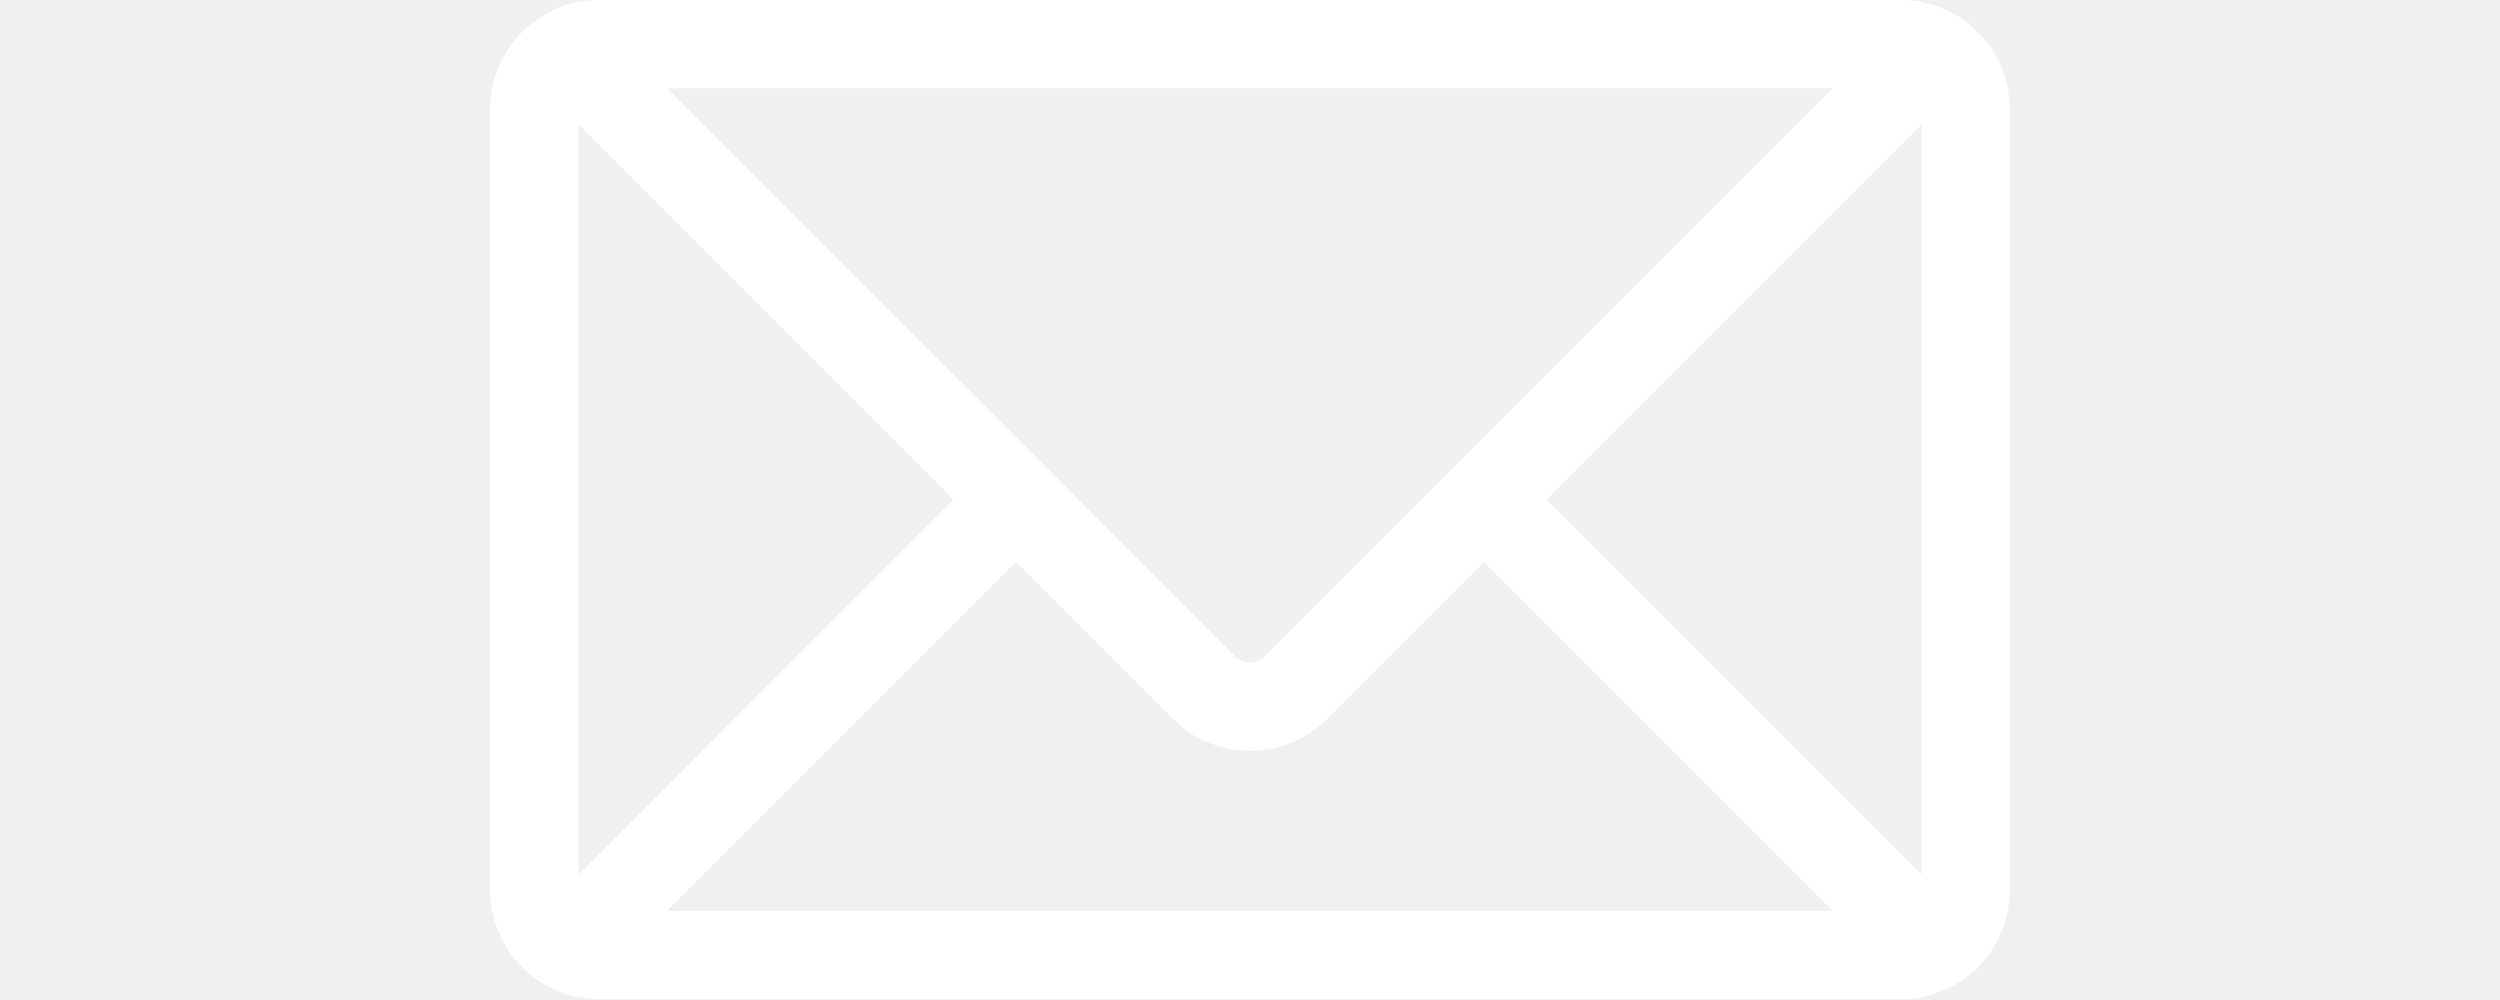
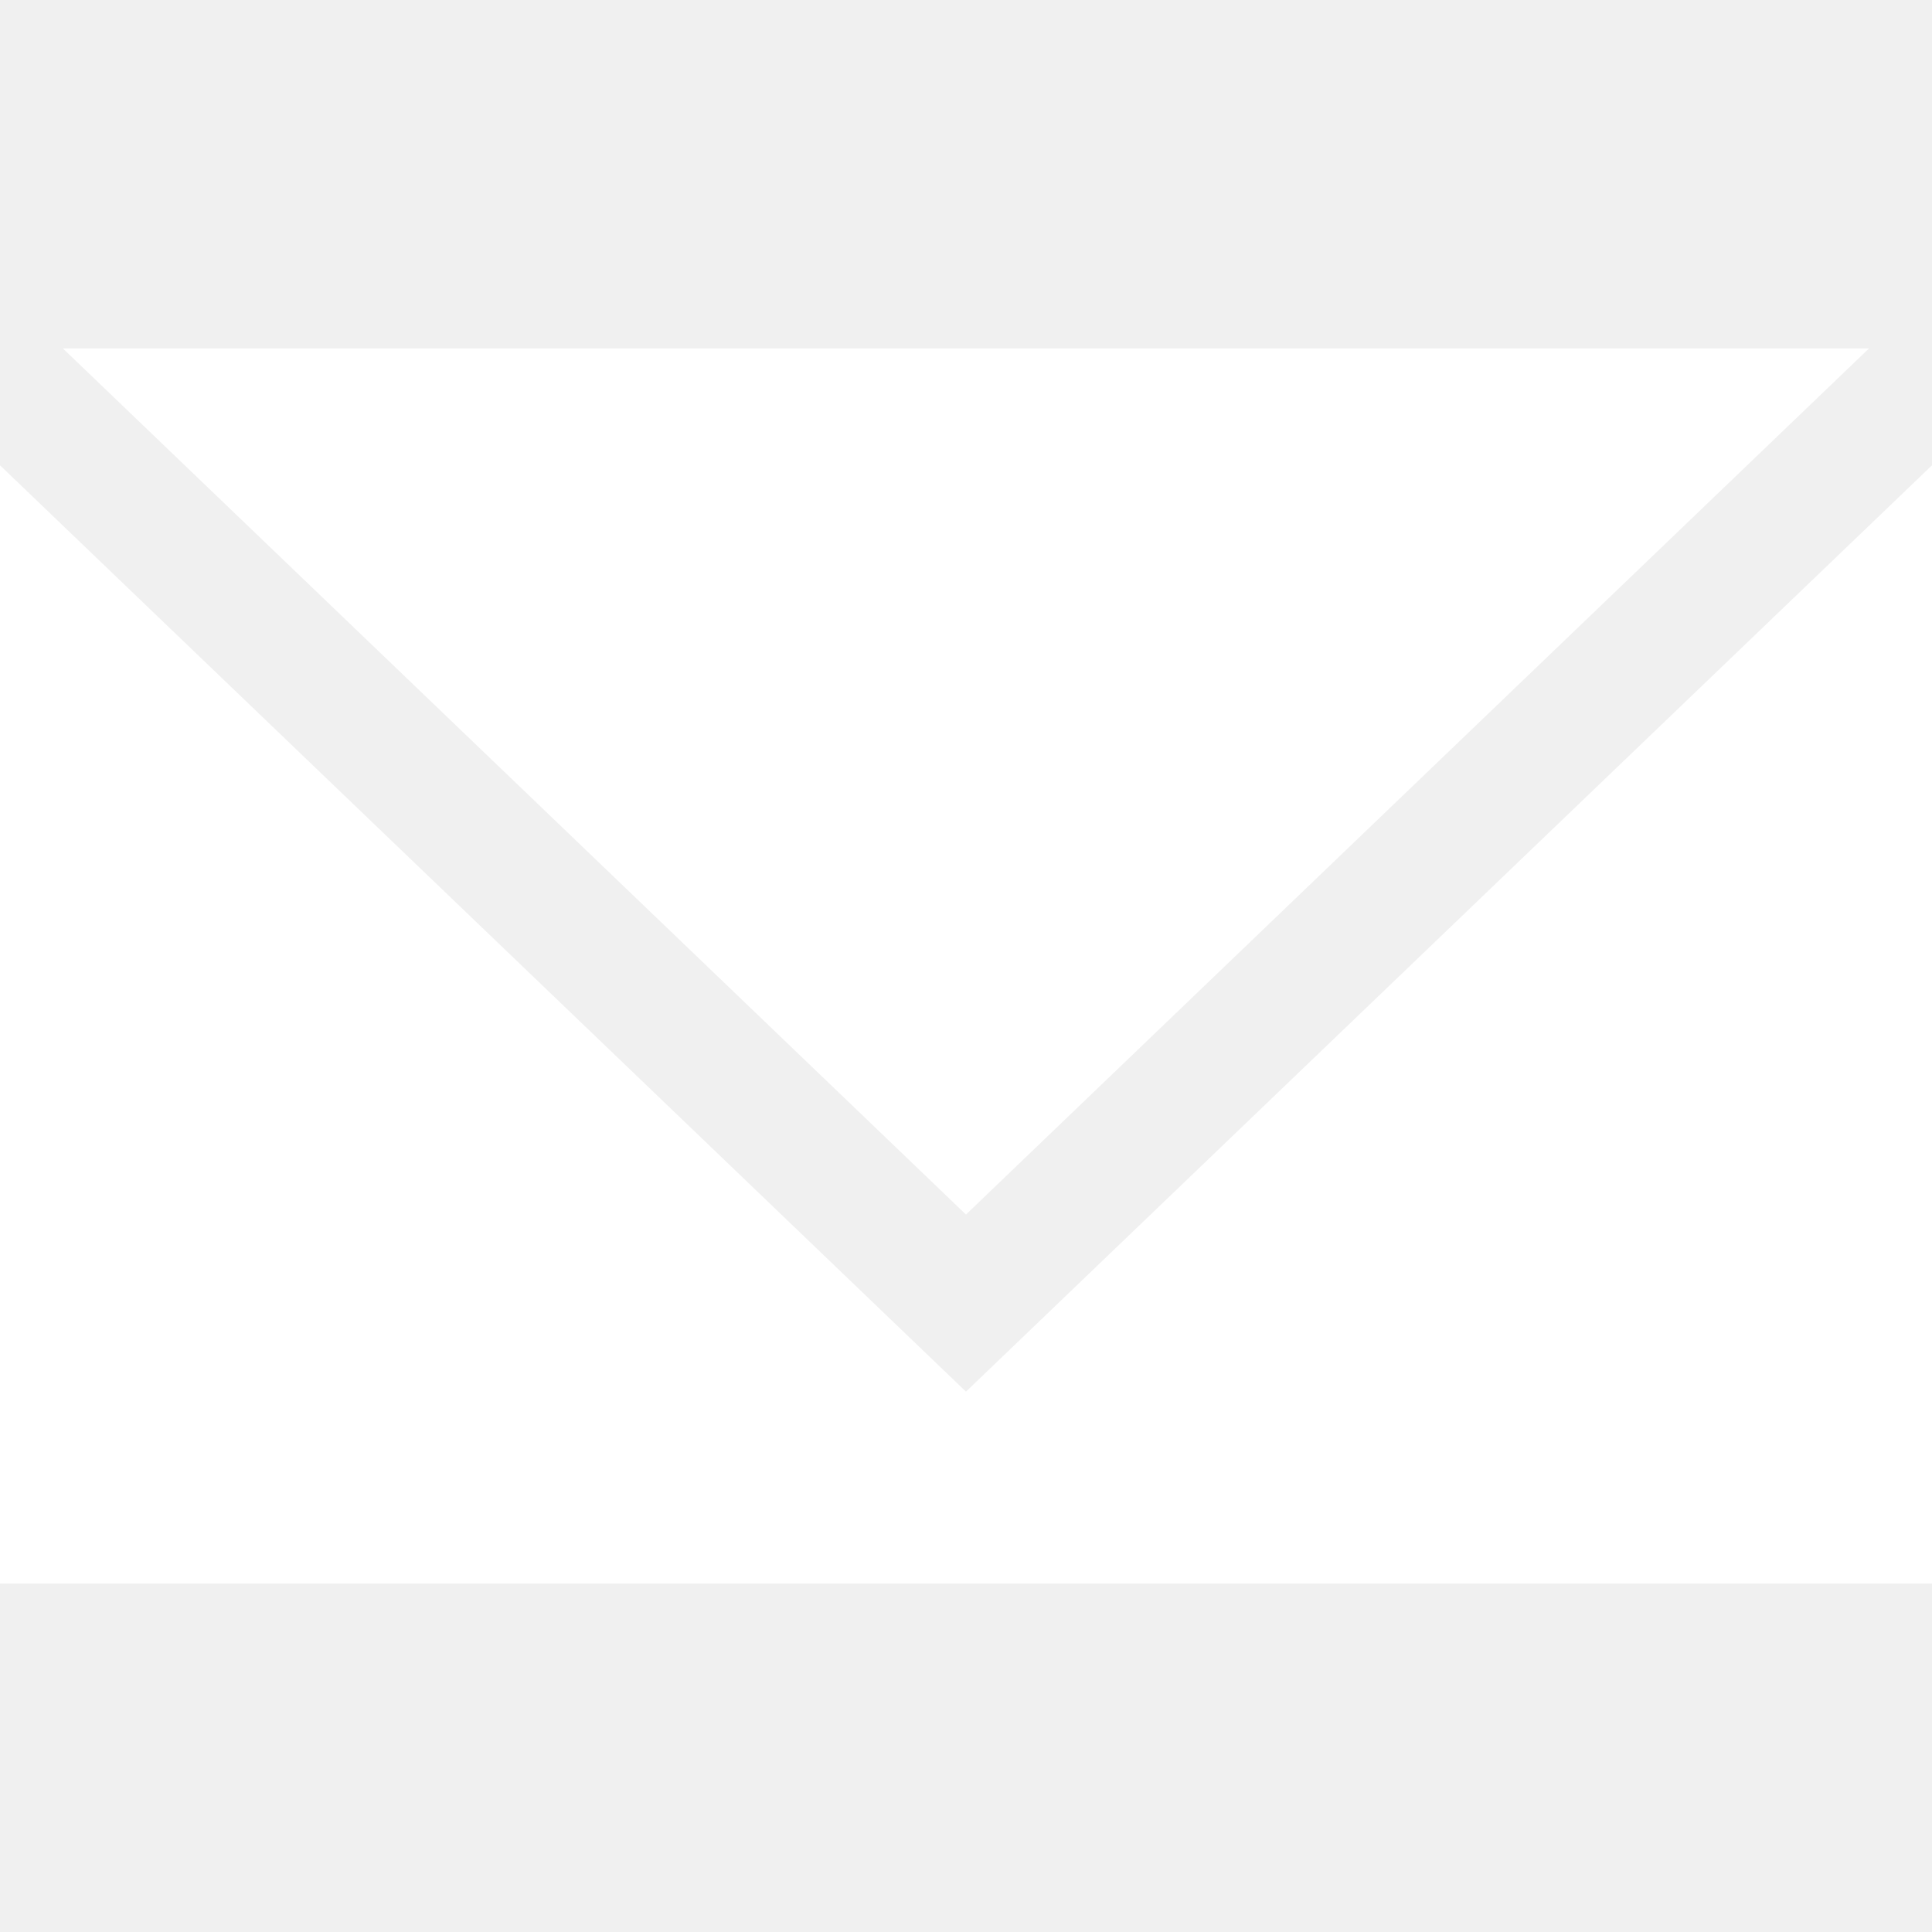
- <svg xmlns="http://www.w3.org/2000/svg" fill="#FFFFFF" width="70.056" height="28" viewBox="0 0 70.056 46.06">
-   <path id="Mail-Icon-svg-98uyhgv" d="M428.476,187.869a4.992,4.992,0,0,0-3.461-1.377H365.027a5.107,5.107,0,0,0-1.694.29,5.056,5.056,0,0,0-3.34,4.742v35.994a5.044,5.044,0,0,0,3.34,4.739,4.961,4.961,0,0,0,1.694.295h59.988a4.967,4.967,0,0,0,1.695-.295,5.035,5.035,0,0,0,3.339-4.739V191.526a5.017,5.017,0,0,0-1.573-3.657m-6.586,2.693L404.9,207.549l-1.062,1.06-8.136,8.139a.966.966,0,0,1-1.364,0l-8.138-8.139-1.059-1.06-16.992-16.987Zm-57.824,36.25V192.233l17.289,17.287Zm4.086,1.668L384.234,212.4l7.227,7.229a5.024,5.024,0,0,0,3.421,1.473h.146a5.016,5.016,0,0,0,3.554-1.473l7.227-7.229L421.89,228.48Zm57.824-1.668L408.691,209.52l17.285-17.287Z" transform="translate(-359.993 -186.492)" />
+ <svg xmlns="http://www.w3.org/2000/svg" fill="#FFFFFF" version="1.1" id="Capa_1" width="30" height="30" viewBox="0 0 31.291 31.291" xml:space="preserve">
+   <g>
+     <g>
+       <polygon points="30.271,5.643 1.018,5.643 15.645,19.671   " />
+       <polygon points="15.645,22.539 0,7.536 0,25.648 31.291,25.648 31.291,7.536   " />
+     </g>
+   </g>
</svg>
